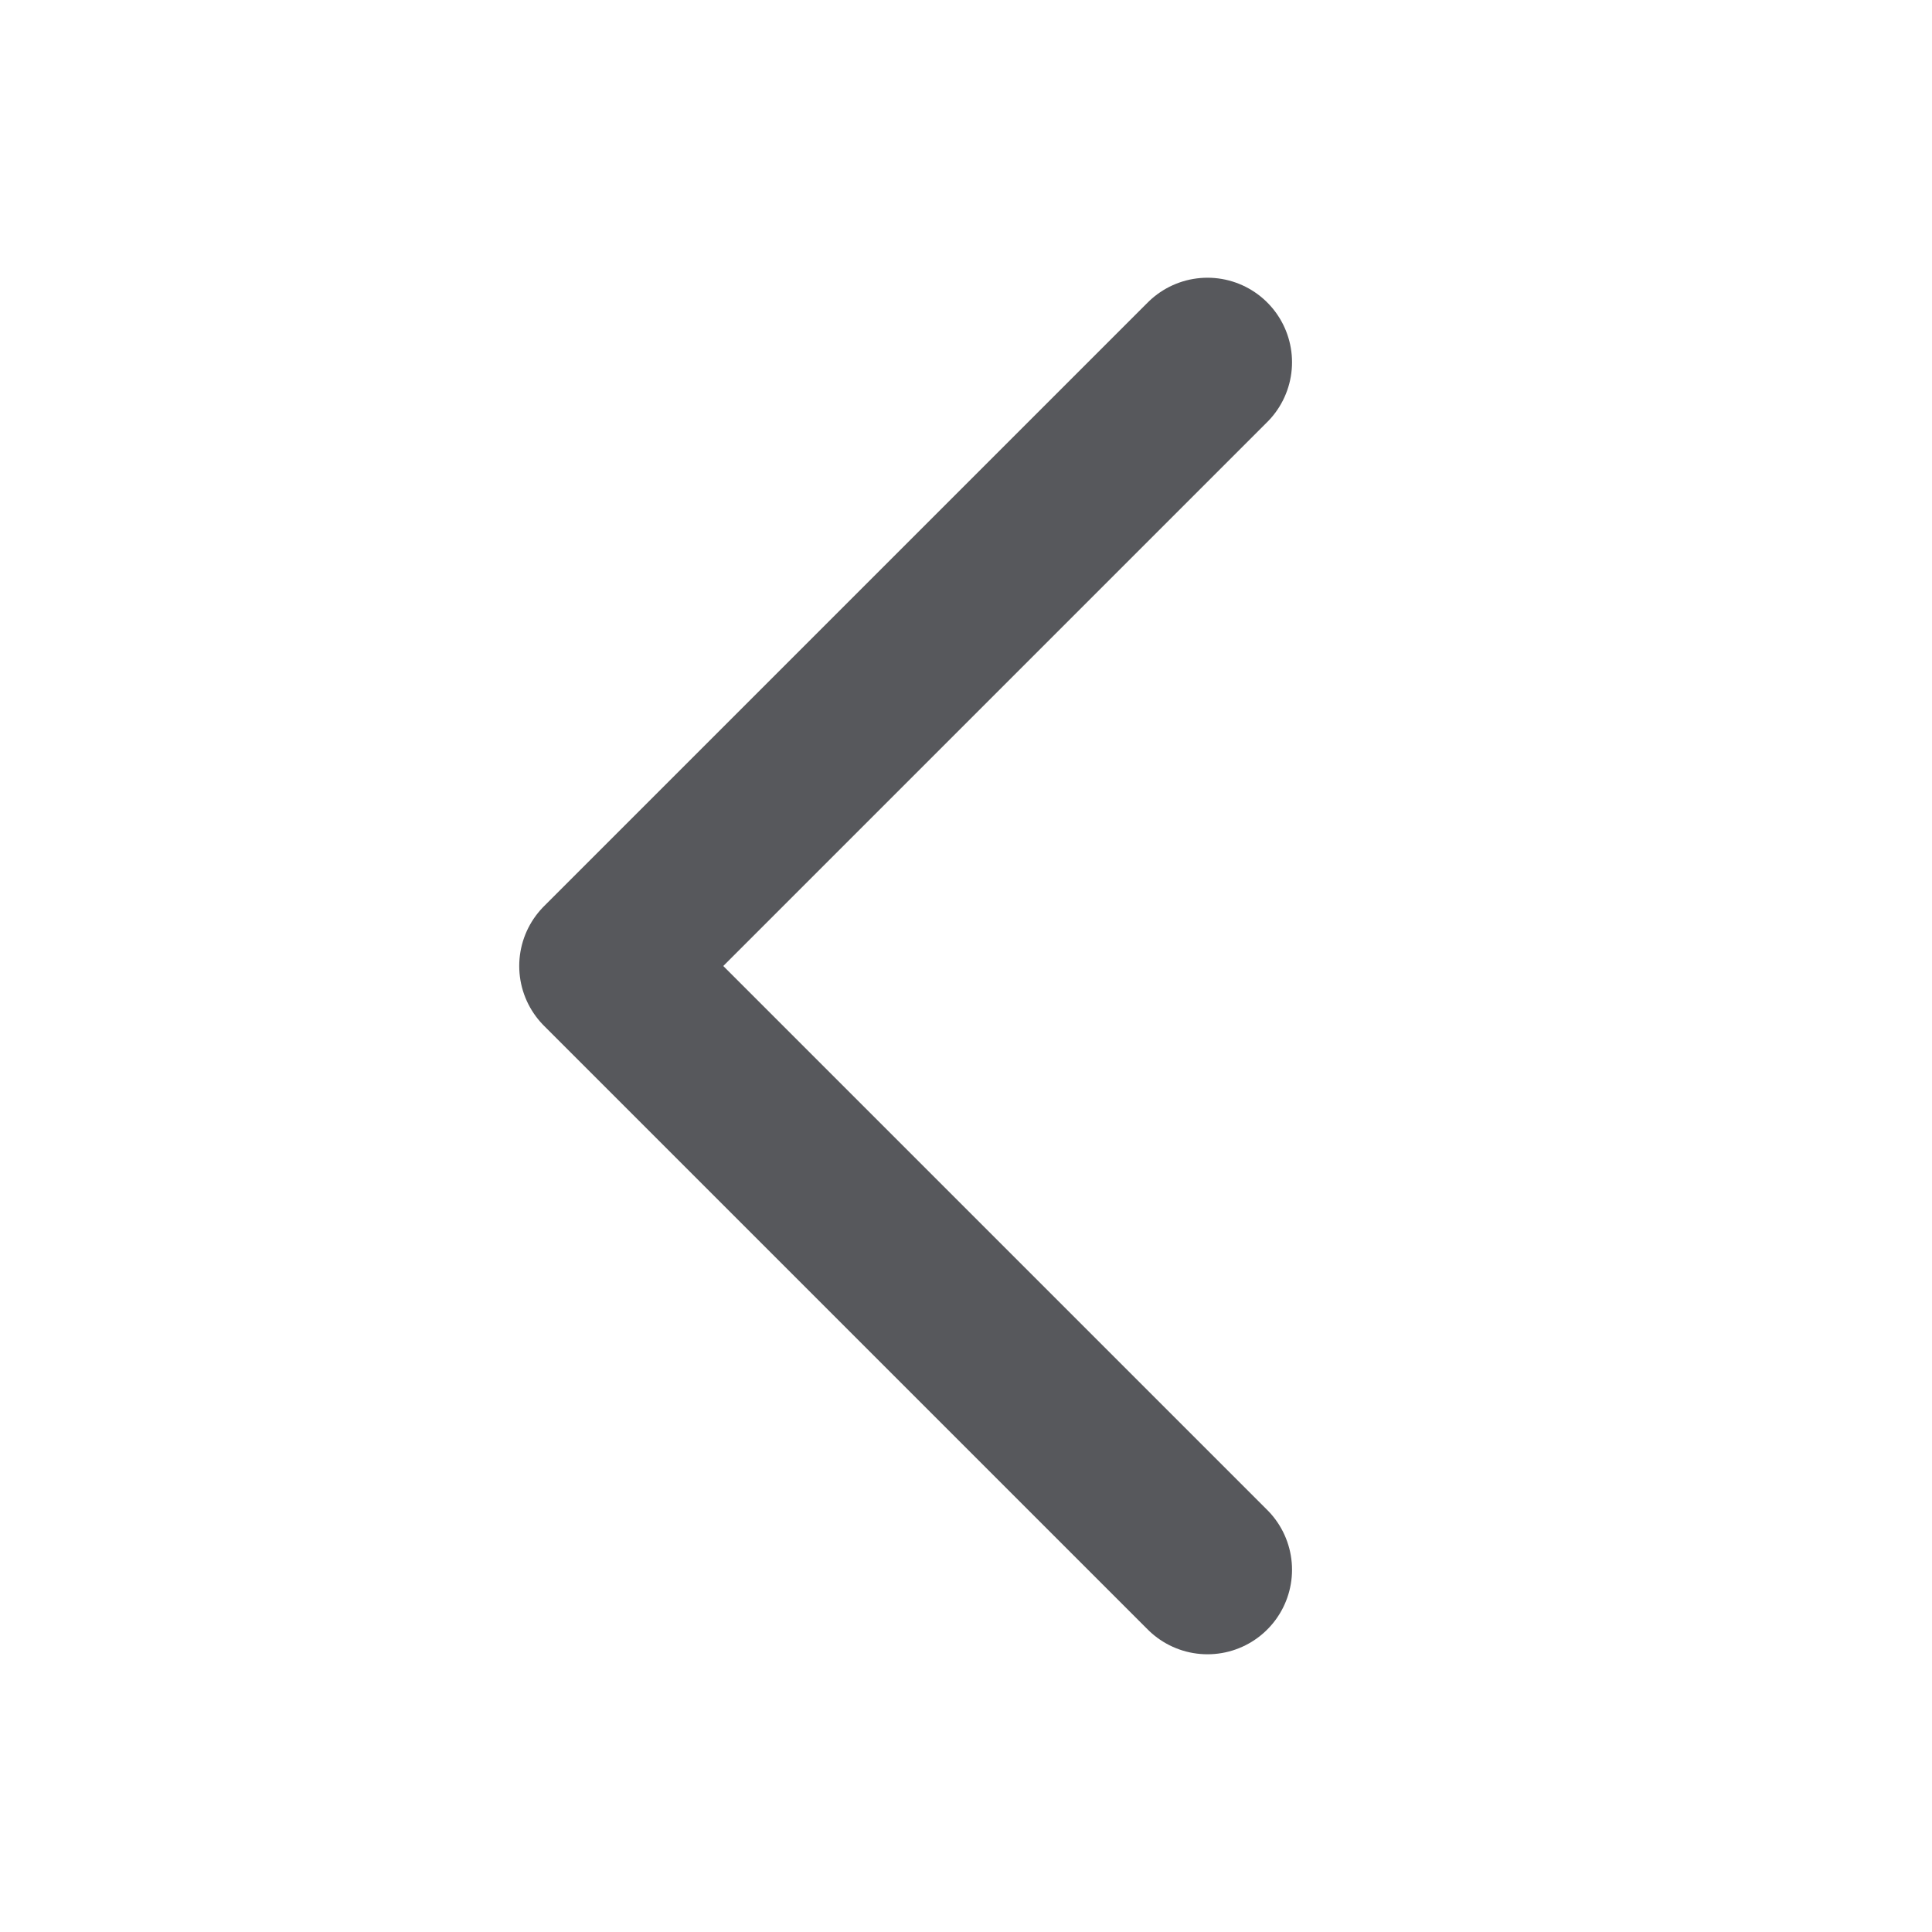
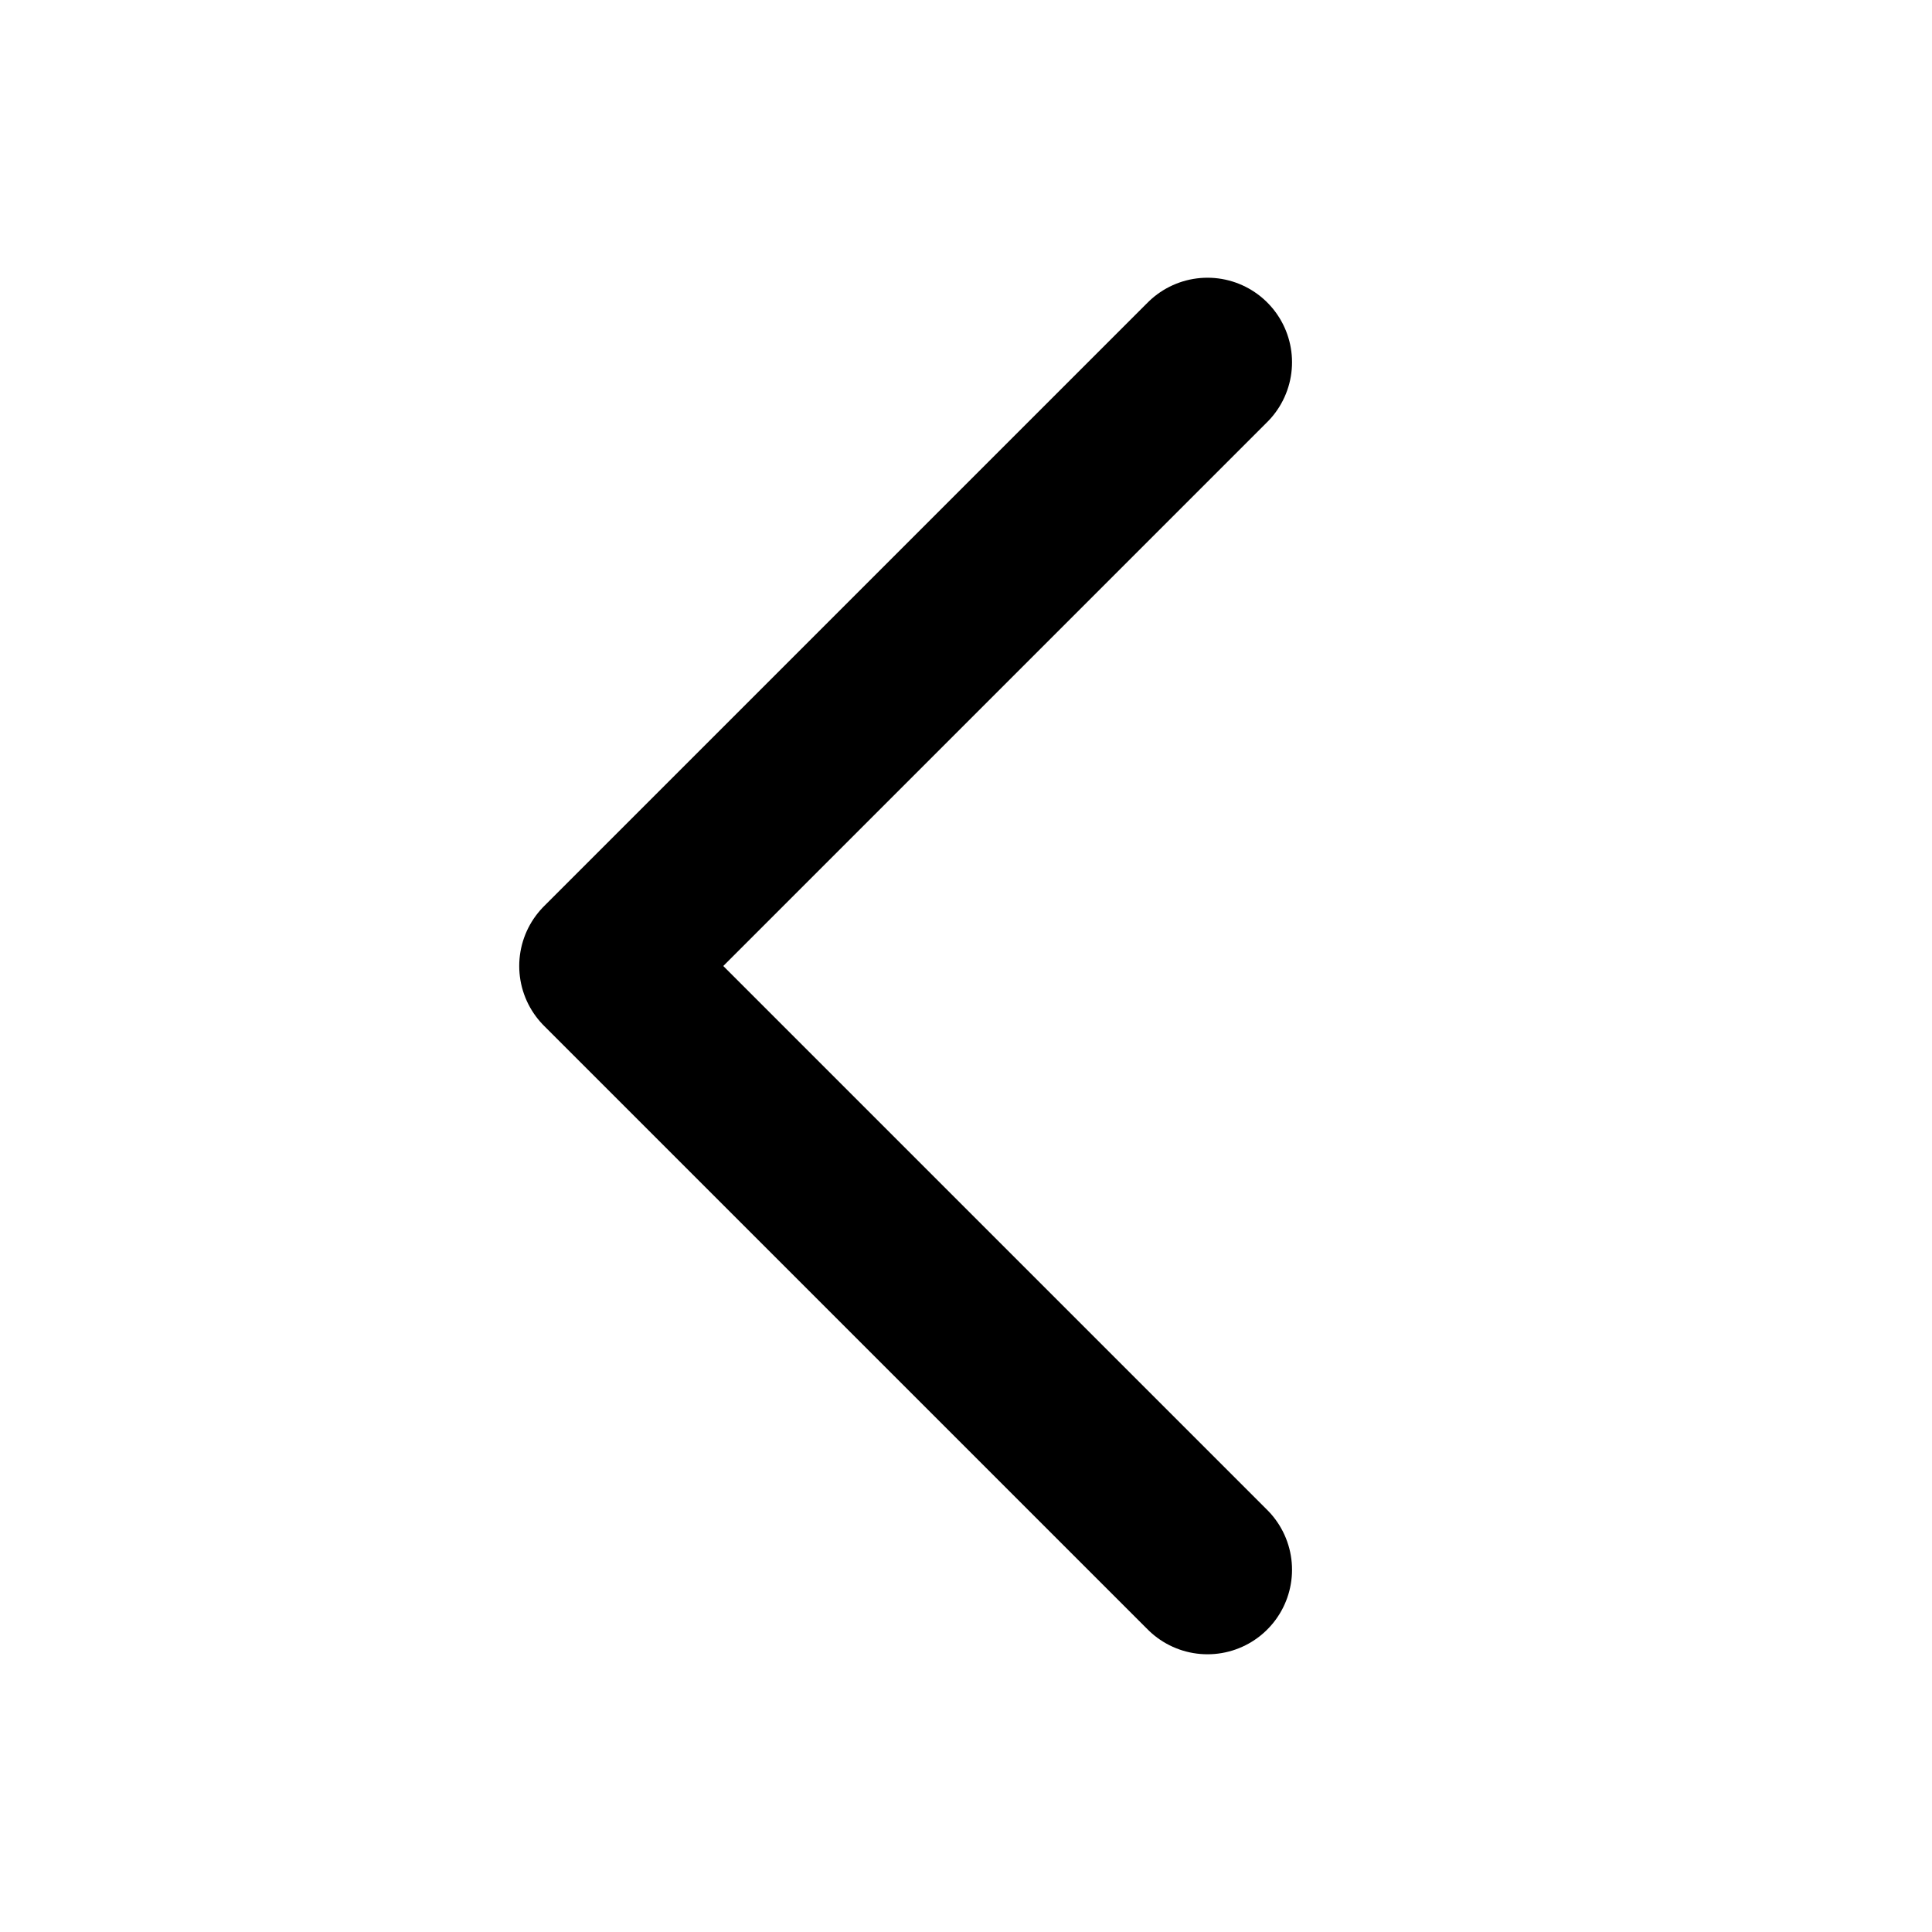
<svg xmlns="http://www.w3.org/2000/svg" width="16" height="16" viewBox="0 0 16 16" fill="none">
  <g id="Icon">
-     <path id="Vector 1" d="M10 3L5 8L10 13" stroke="#57585C" stroke-width="1.4" stroke-linecap="round" stroke-linejoin="round" />
+     <path id="Vector 1" d="M10 3L5 8L10 13" stroke="currentColor" stroke-width="1.4" stroke-linecap="round" stroke-linejoin="round" />
  </g>
</svg>
